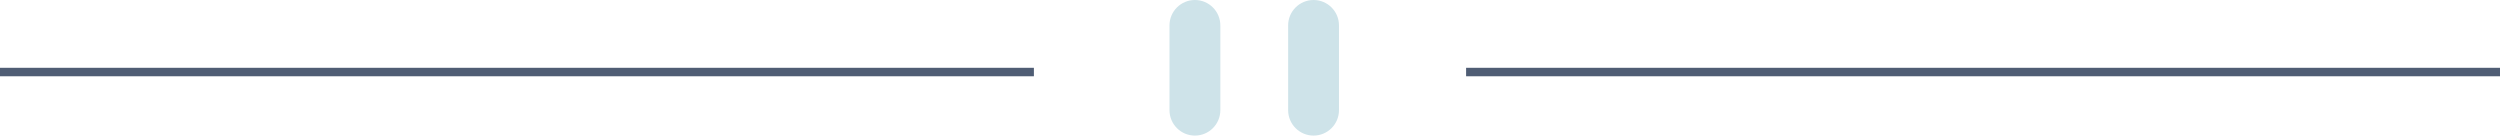
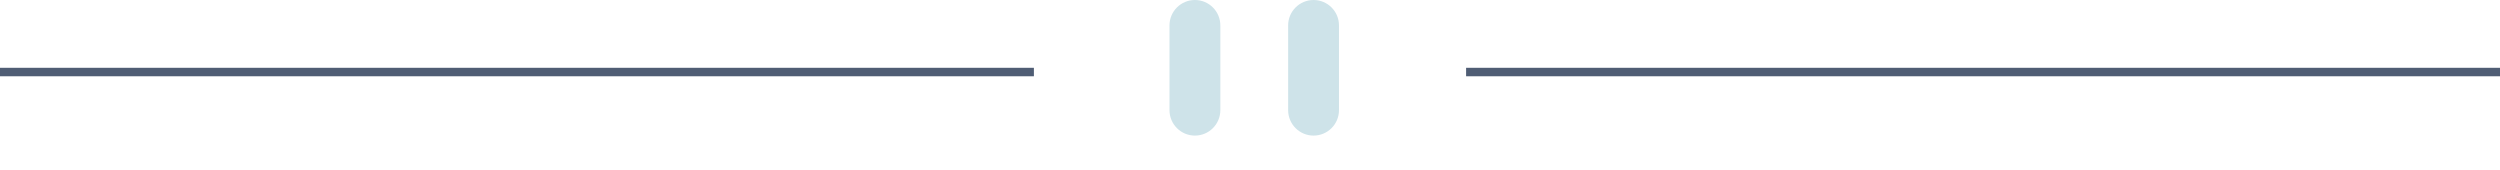
- <svg xmlns="http://www.w3.org/2000/svg" width="295" height="16">
+ <svg xmlns="http://www.w3.org/2000/svg" width="295" height="20">
  <g fill="none" fill-rule="evenodd">
    <path fill="#4F5D74" d="M0 8h122v1H0zM173 8h122v1H173z" />
    <g transform="translate(138)" fill="#CEE3E9">
      <rect width="6" height="16" rx="3" />
      <rect x="14" width="6" height="16" rx="3" />
    </g>
  </g>
</svg>
